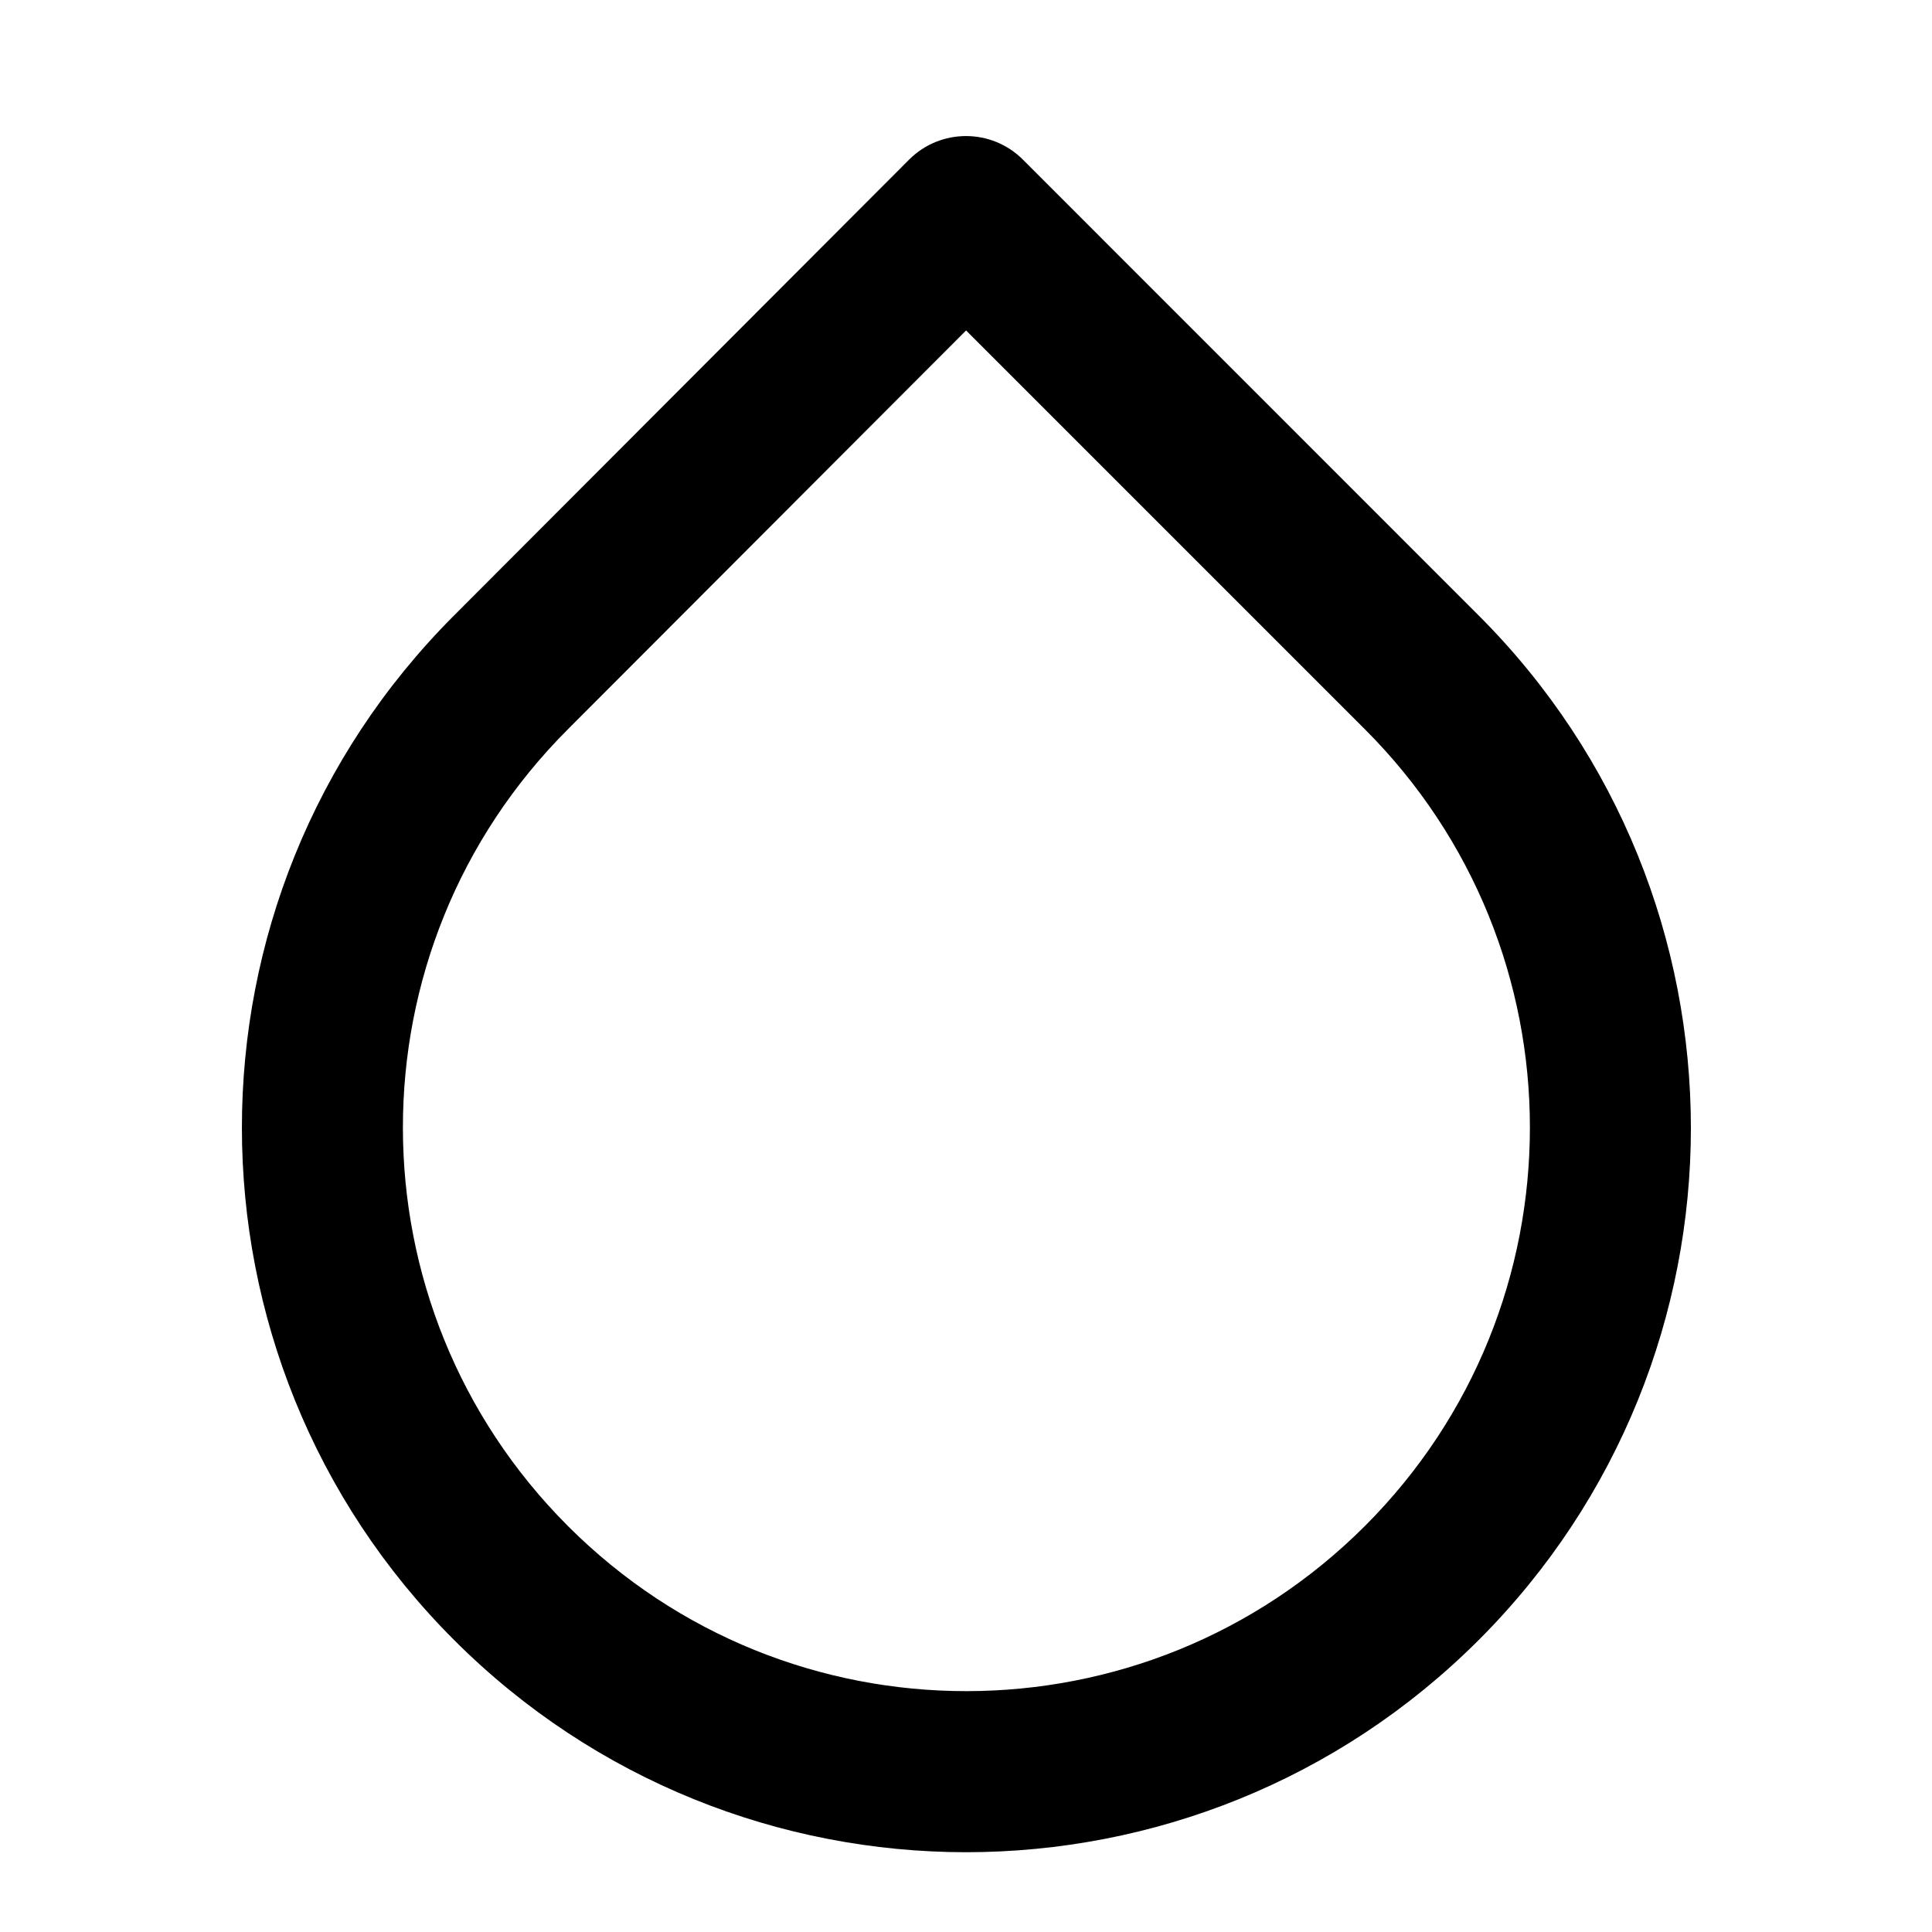
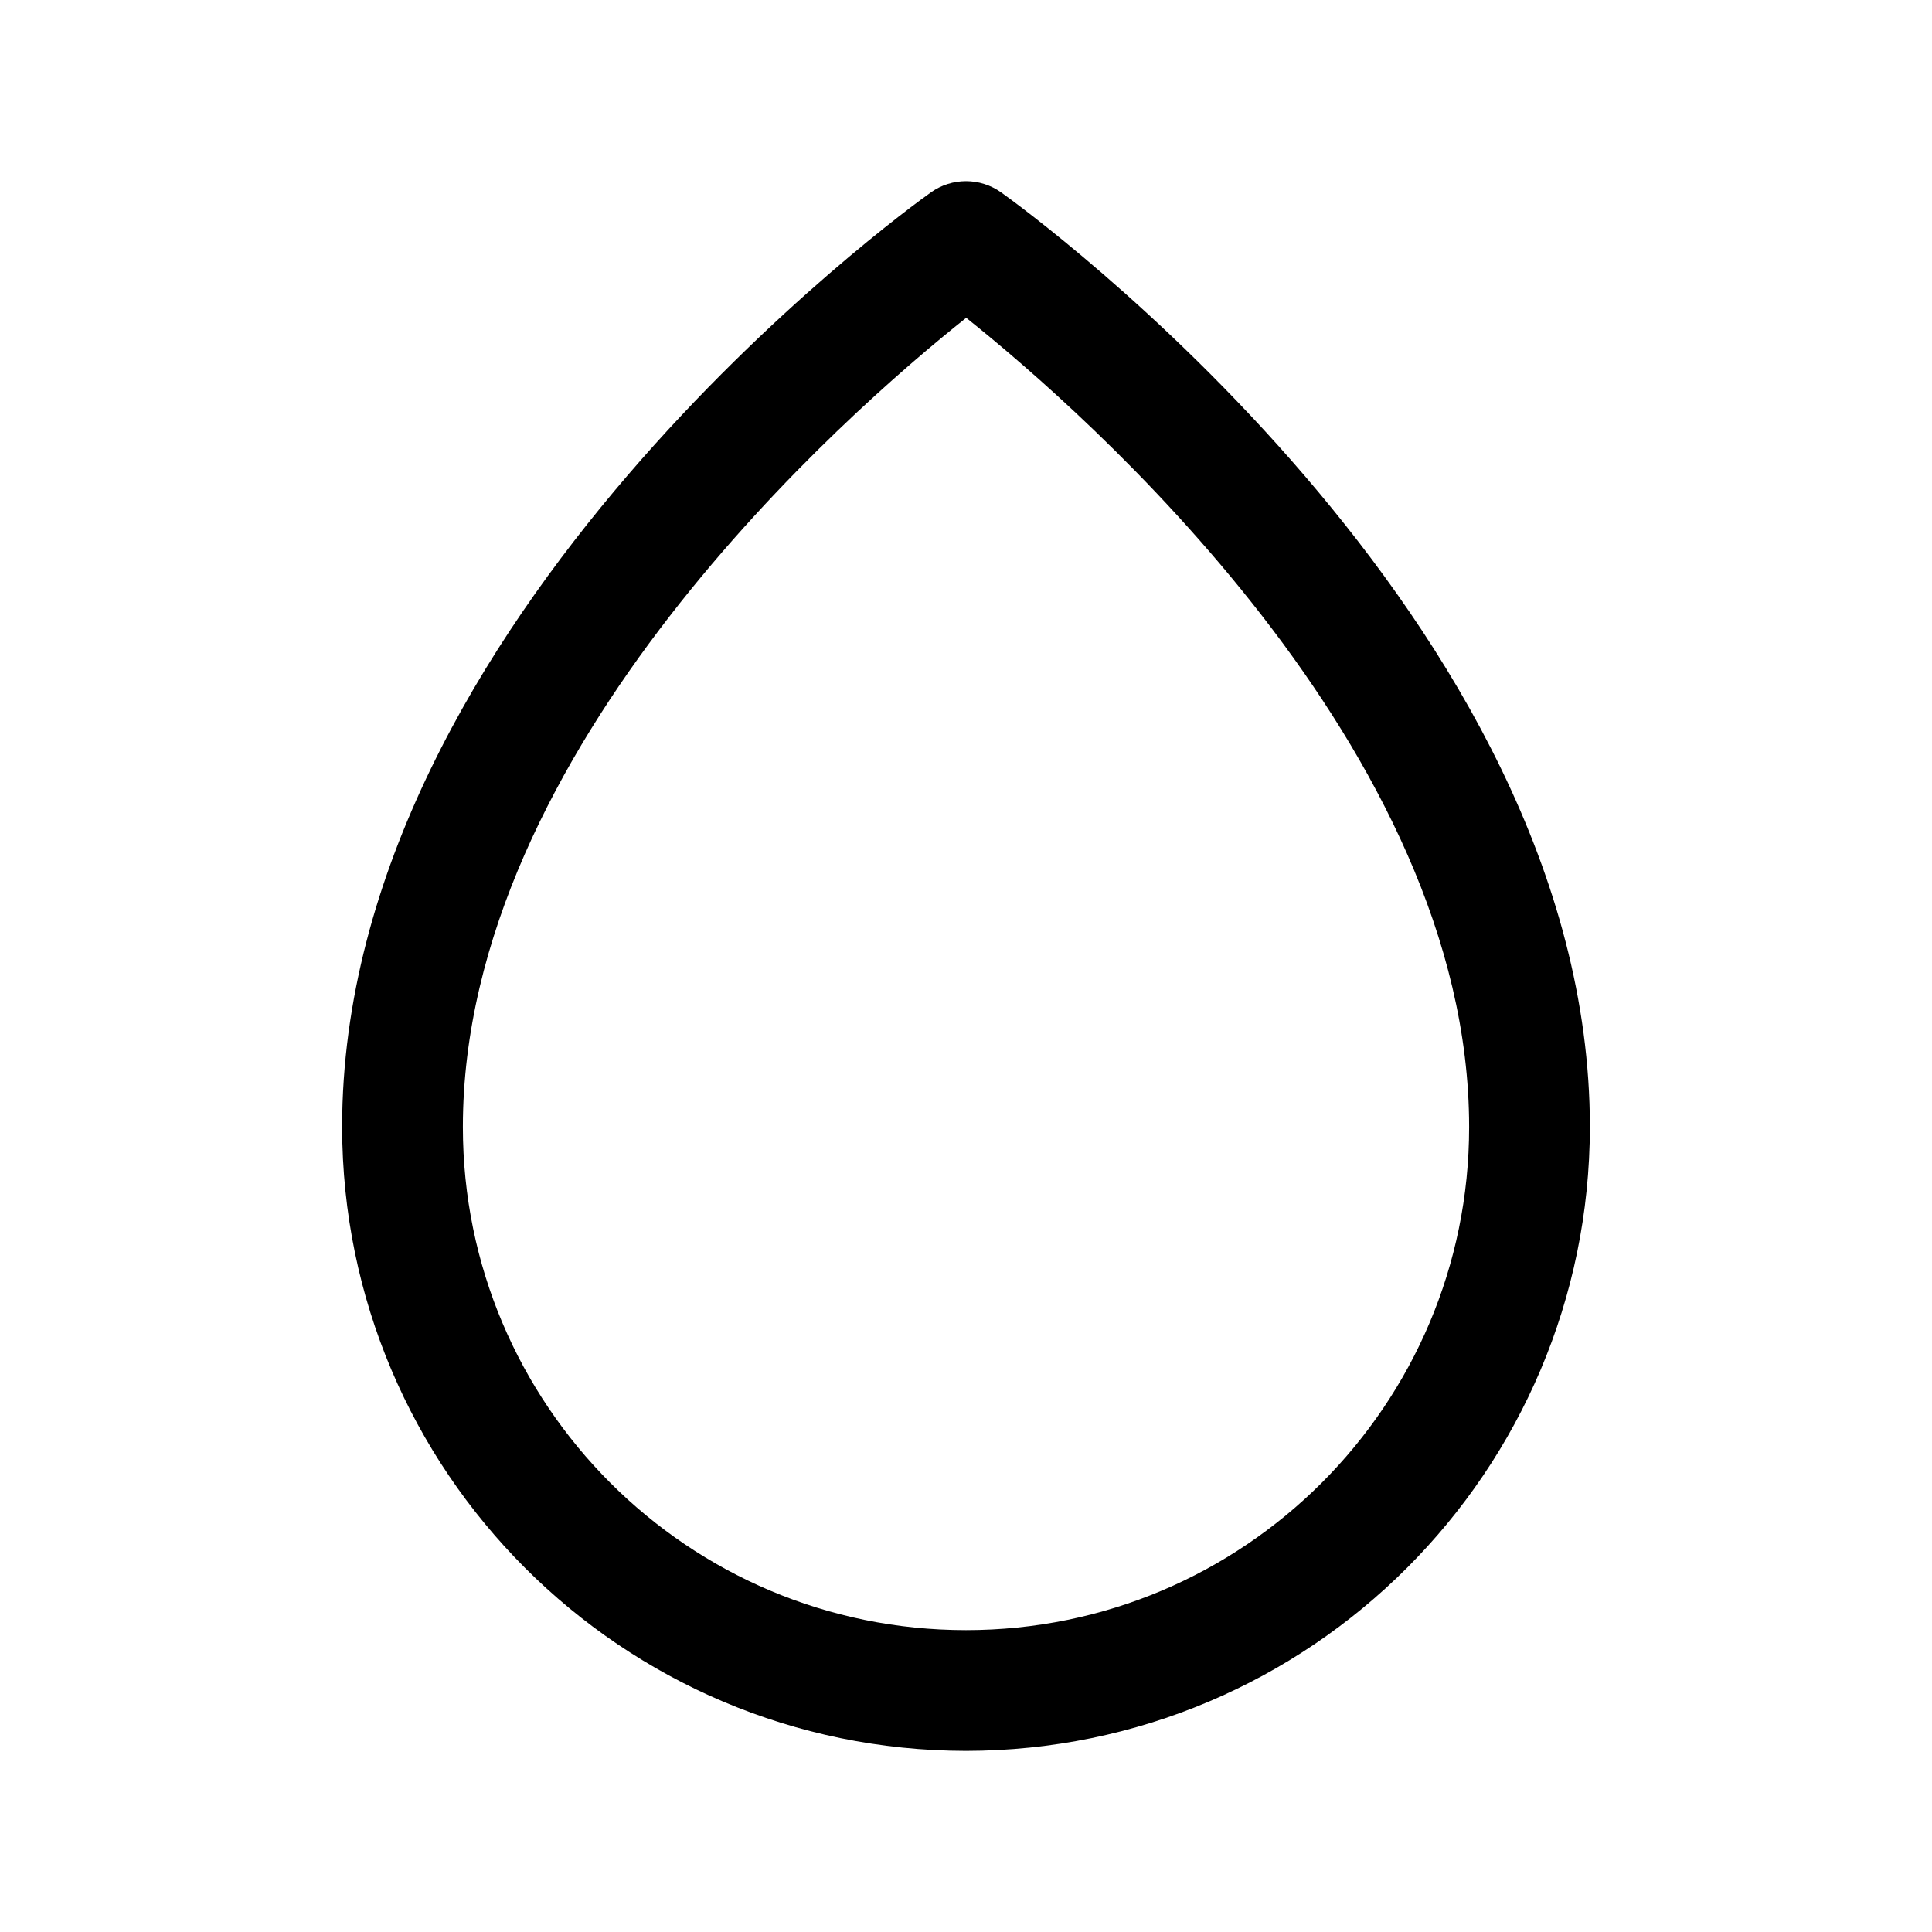
- <svg xmlns="http://www.w3.org/2000/svg" version="1.1" width="24" height="24" viewBox="0 0 24 24">
-   <path d="M12.707 1.983c-0.391-0.391-1.025-0.39-1.415 0.001l-5.653 5.663c-1.757 1.758-2.635 4.063-2.634 6.365s0.88 4.607 2.638 6.363c1.756 1.755 4.059 2.633 6.358 2.634 2.308-0.001 4.613-0.881 6.37-2.638 1.755-1.756 2.633-4.059 2.634-6.358-0.001-2.309-0.881-4.613-2.638-6.369zM12.001 4.105l4.952 4.952c1.368 1.367 2.052 3.156 2.052 4.949s-0.682 3.583-2.049 4.95-3.156 2.051-4.949 2.052-3.583-0.682-4.95-2.049-2.051-3.156-2.052-4.949 0.682-3.583 2.049-4.95z" />
+ <svg xmlns="http://www.w3.org/2000/svg" id="Layer" viewBox="0 0 24 24">
+   <path id="droplet" fill="#000000" d="M12,21.75A7.759,7.759,0,0,1,4.25,14c0-6.313,7.016-11.4,7.314-11.61a.751.751,0,0,1,.872,0c.3.213,7.314,5.3,7.314,11.61A7.759,7.759,0,0,1,12,21.75Zm0-17.8C10.515,5.131,5.75,9.3,5.75,14a6.25,6.25,0,0,0,12.5,0C18.25,9.3,13.485,5.131,12,3.946Z" />
</svg>
